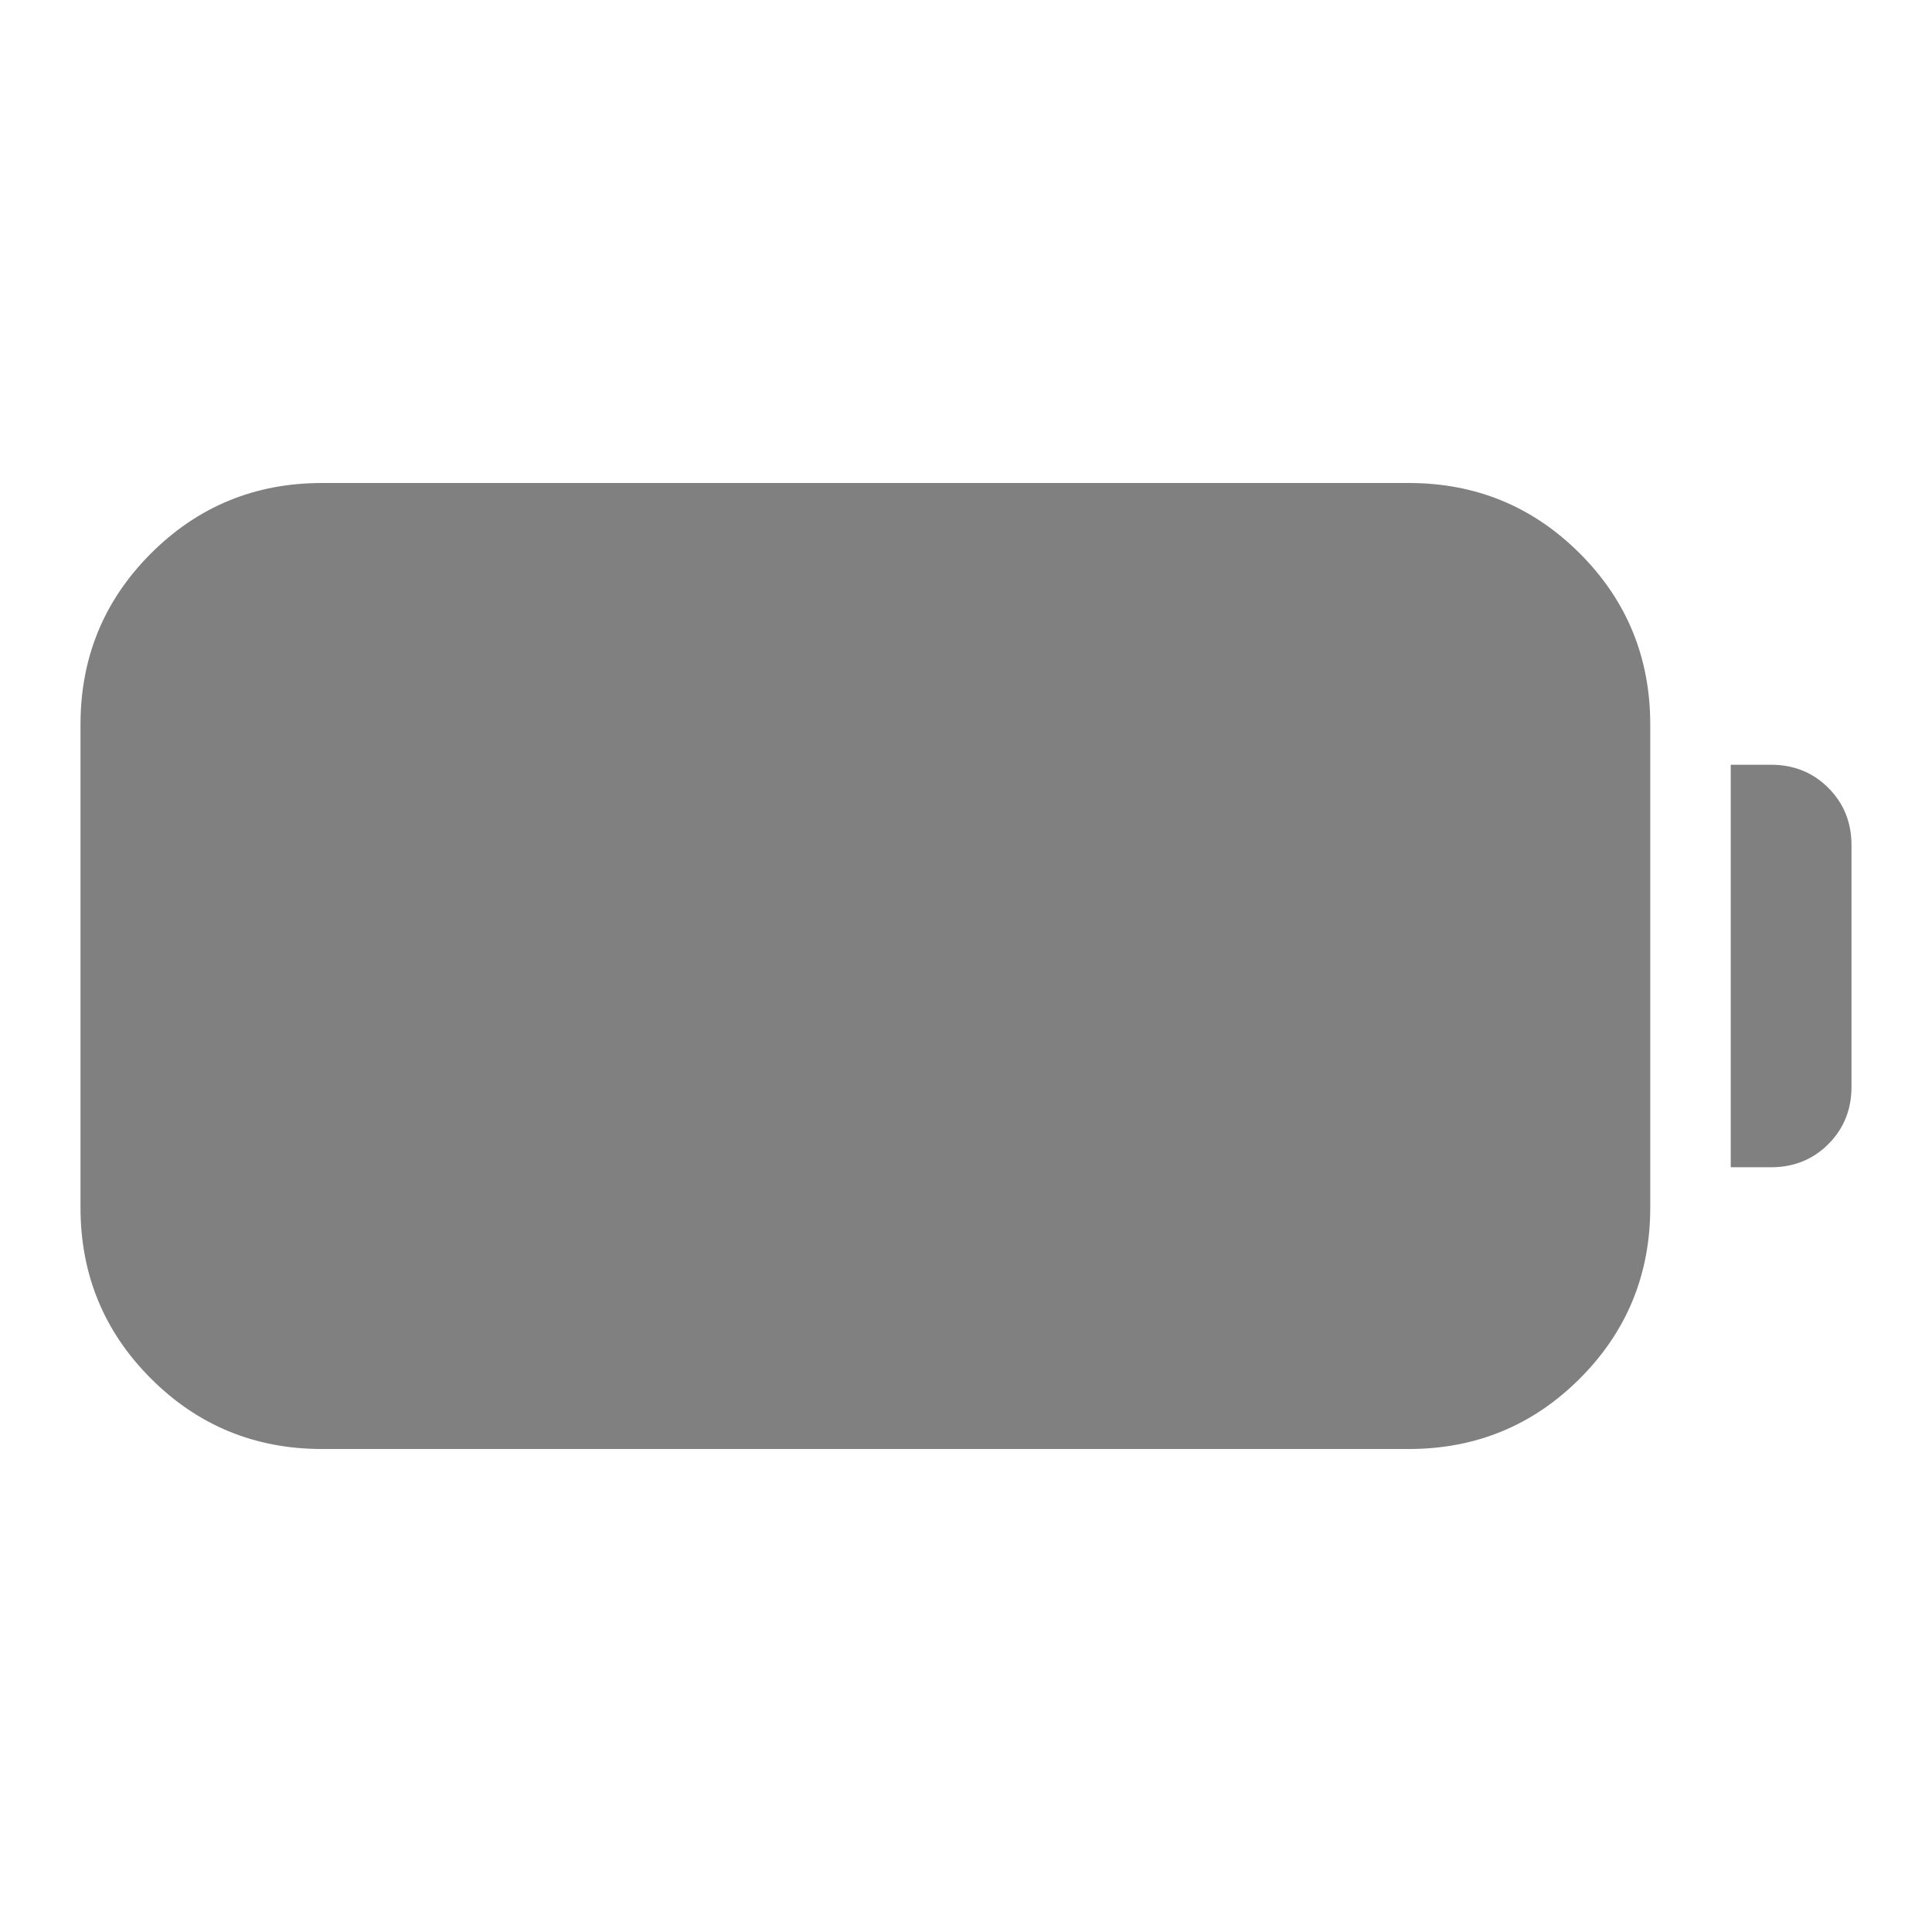
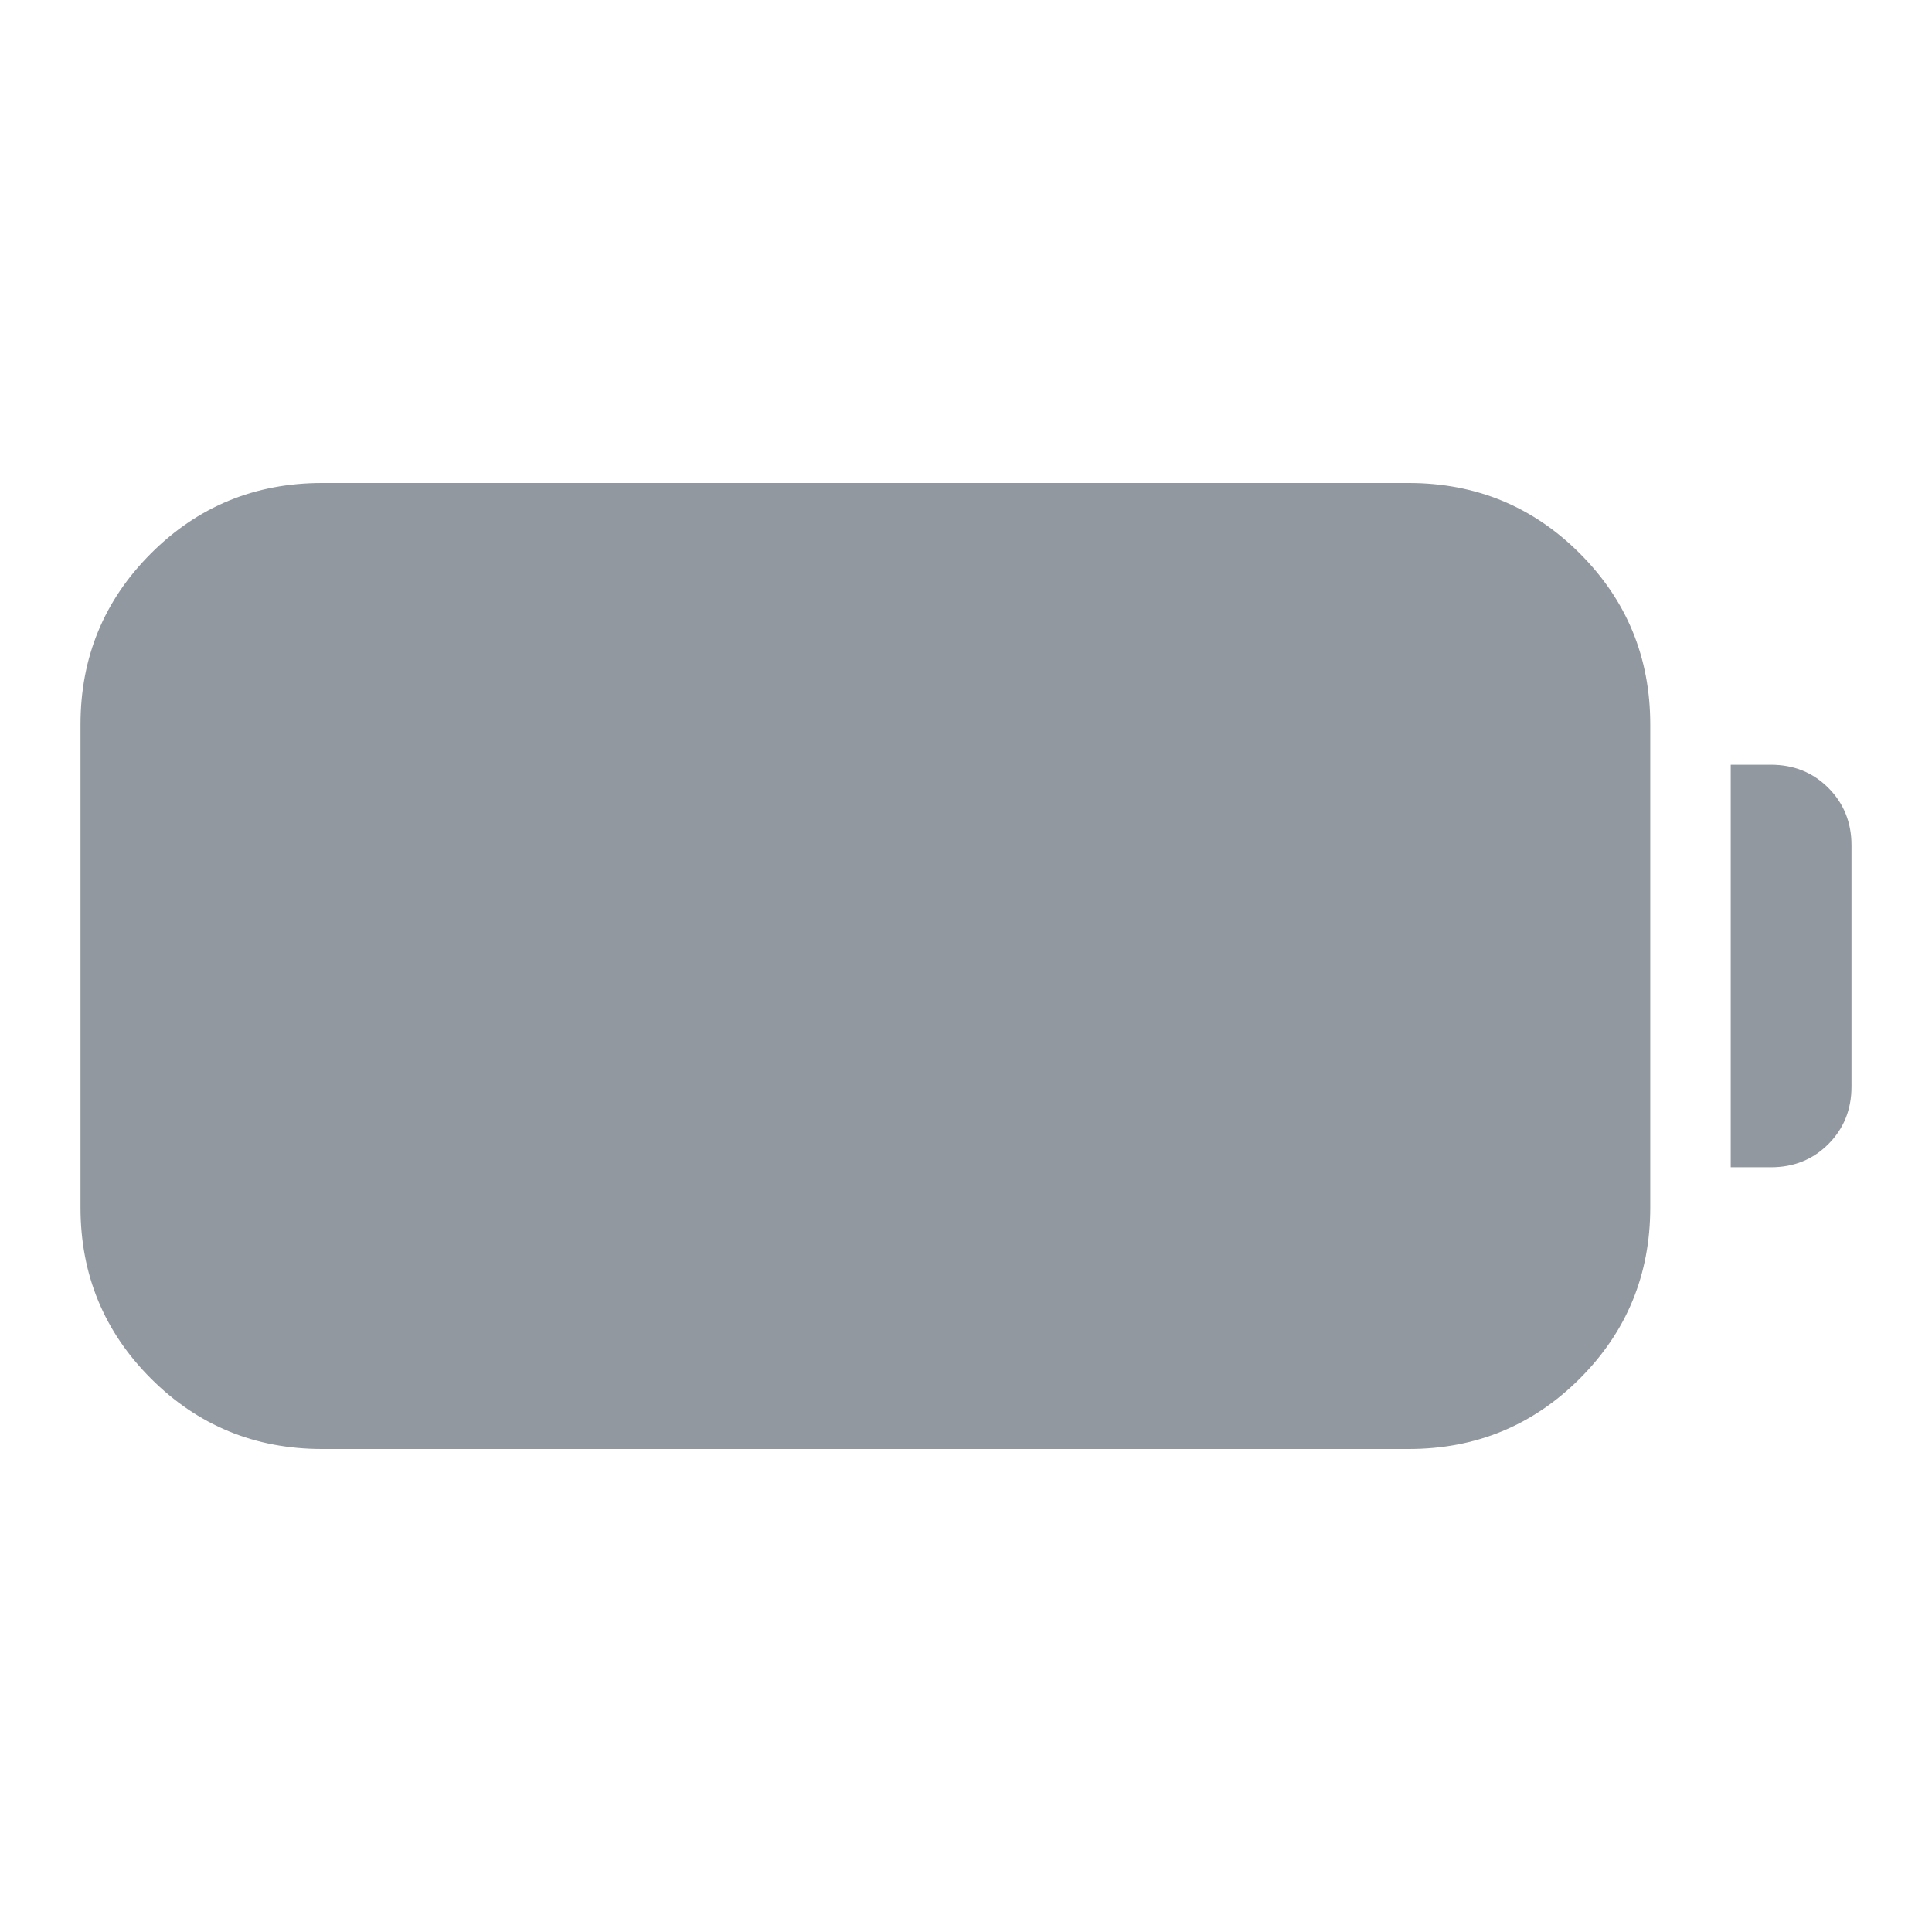
<svg xmlns="http://www.w3.org/2000/svg" width="24" height="24" viewBox="0 0 24 24" fill="none">
-   <path d="M4 18C3.167 18 2.458 17.708 1.875 17.125C1.292 16.542 1 15.833 1 15V9C1 8.167 1.292 7.458 1.875 6.875C2.458 6.292 3.167 6 4 6H17.5C18.333 6 19.042 6.292 19.625 6.875C20.208 7.458 20.5 8.167 20.5 9V15C20.5 15.833 20.208 16.542 19.625 17.125C19.042 17.708 18.333 18 17.5 18H4ZM21.5 14.5V9.5H22C22.283 9.5 22.521 9.596 22.712 9.787C22.904 9.979 23 10.217 23 10.5V13.5C23 13.783 22.904 14.021 22.712 14.213C22.521 14.404 22.283 14.5 22 14.5H21.5Z" fill="#808080" />
+   <path d="M4 18C3.167 18 2.458 17.708 1.875 17.125C1.292 16.542 1 15.833 1 15V9C1 8.167 1.292 7.458 1.875 6.875C2.458 6.292 3.167 6 4 6H17.5C18.333 6 19.042 6.292 19.625 6.875C20.208 7.458 20.5 8.167 20.5 9V15C20.5 15.833 20.208 16.542 19.625 17.125C19.042 17.708 18.333 18 17.5 18H4ZM21.5 14.5V9.5H22C22.283 9.5 22.521 9.596 22.712 9.787C22.904 9.979 23 10.217 23 10.5V13.5C23 13.783 22.904 14.021 22.712 14.213C22.521 14.404 22.283 14.5 22 14.5H21.5Z" fill="#9198A0" />
</svg>
